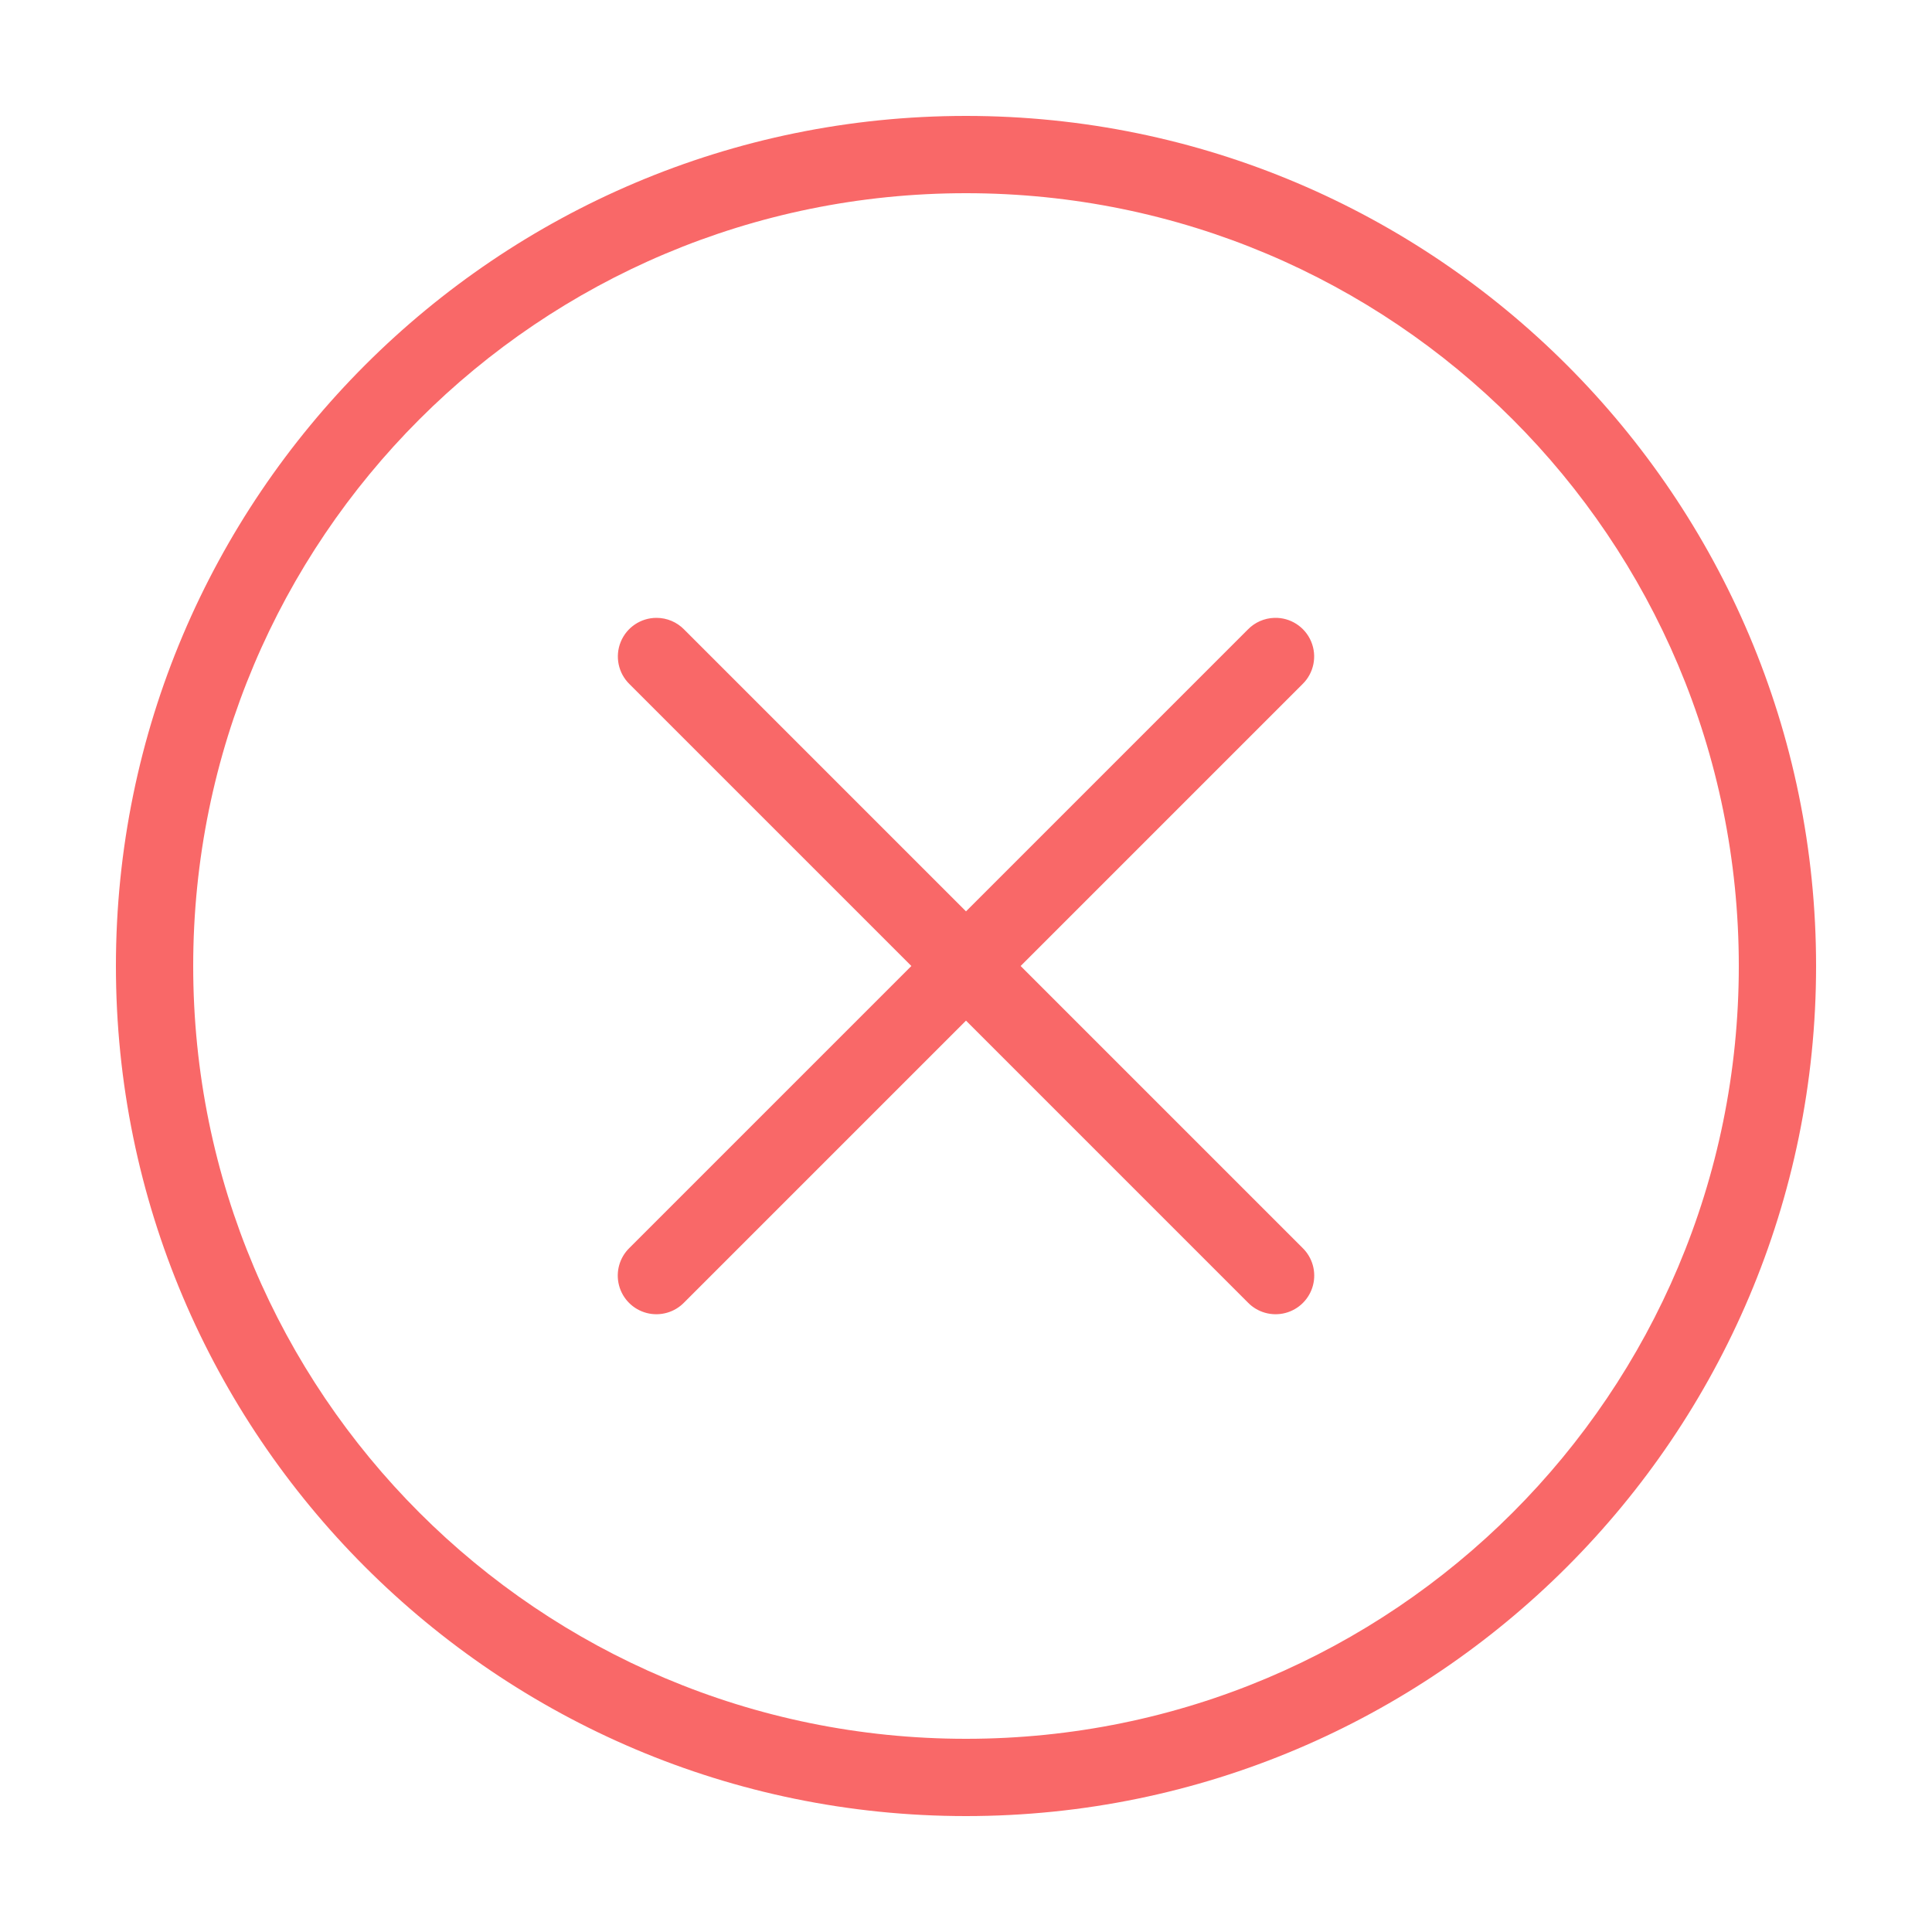
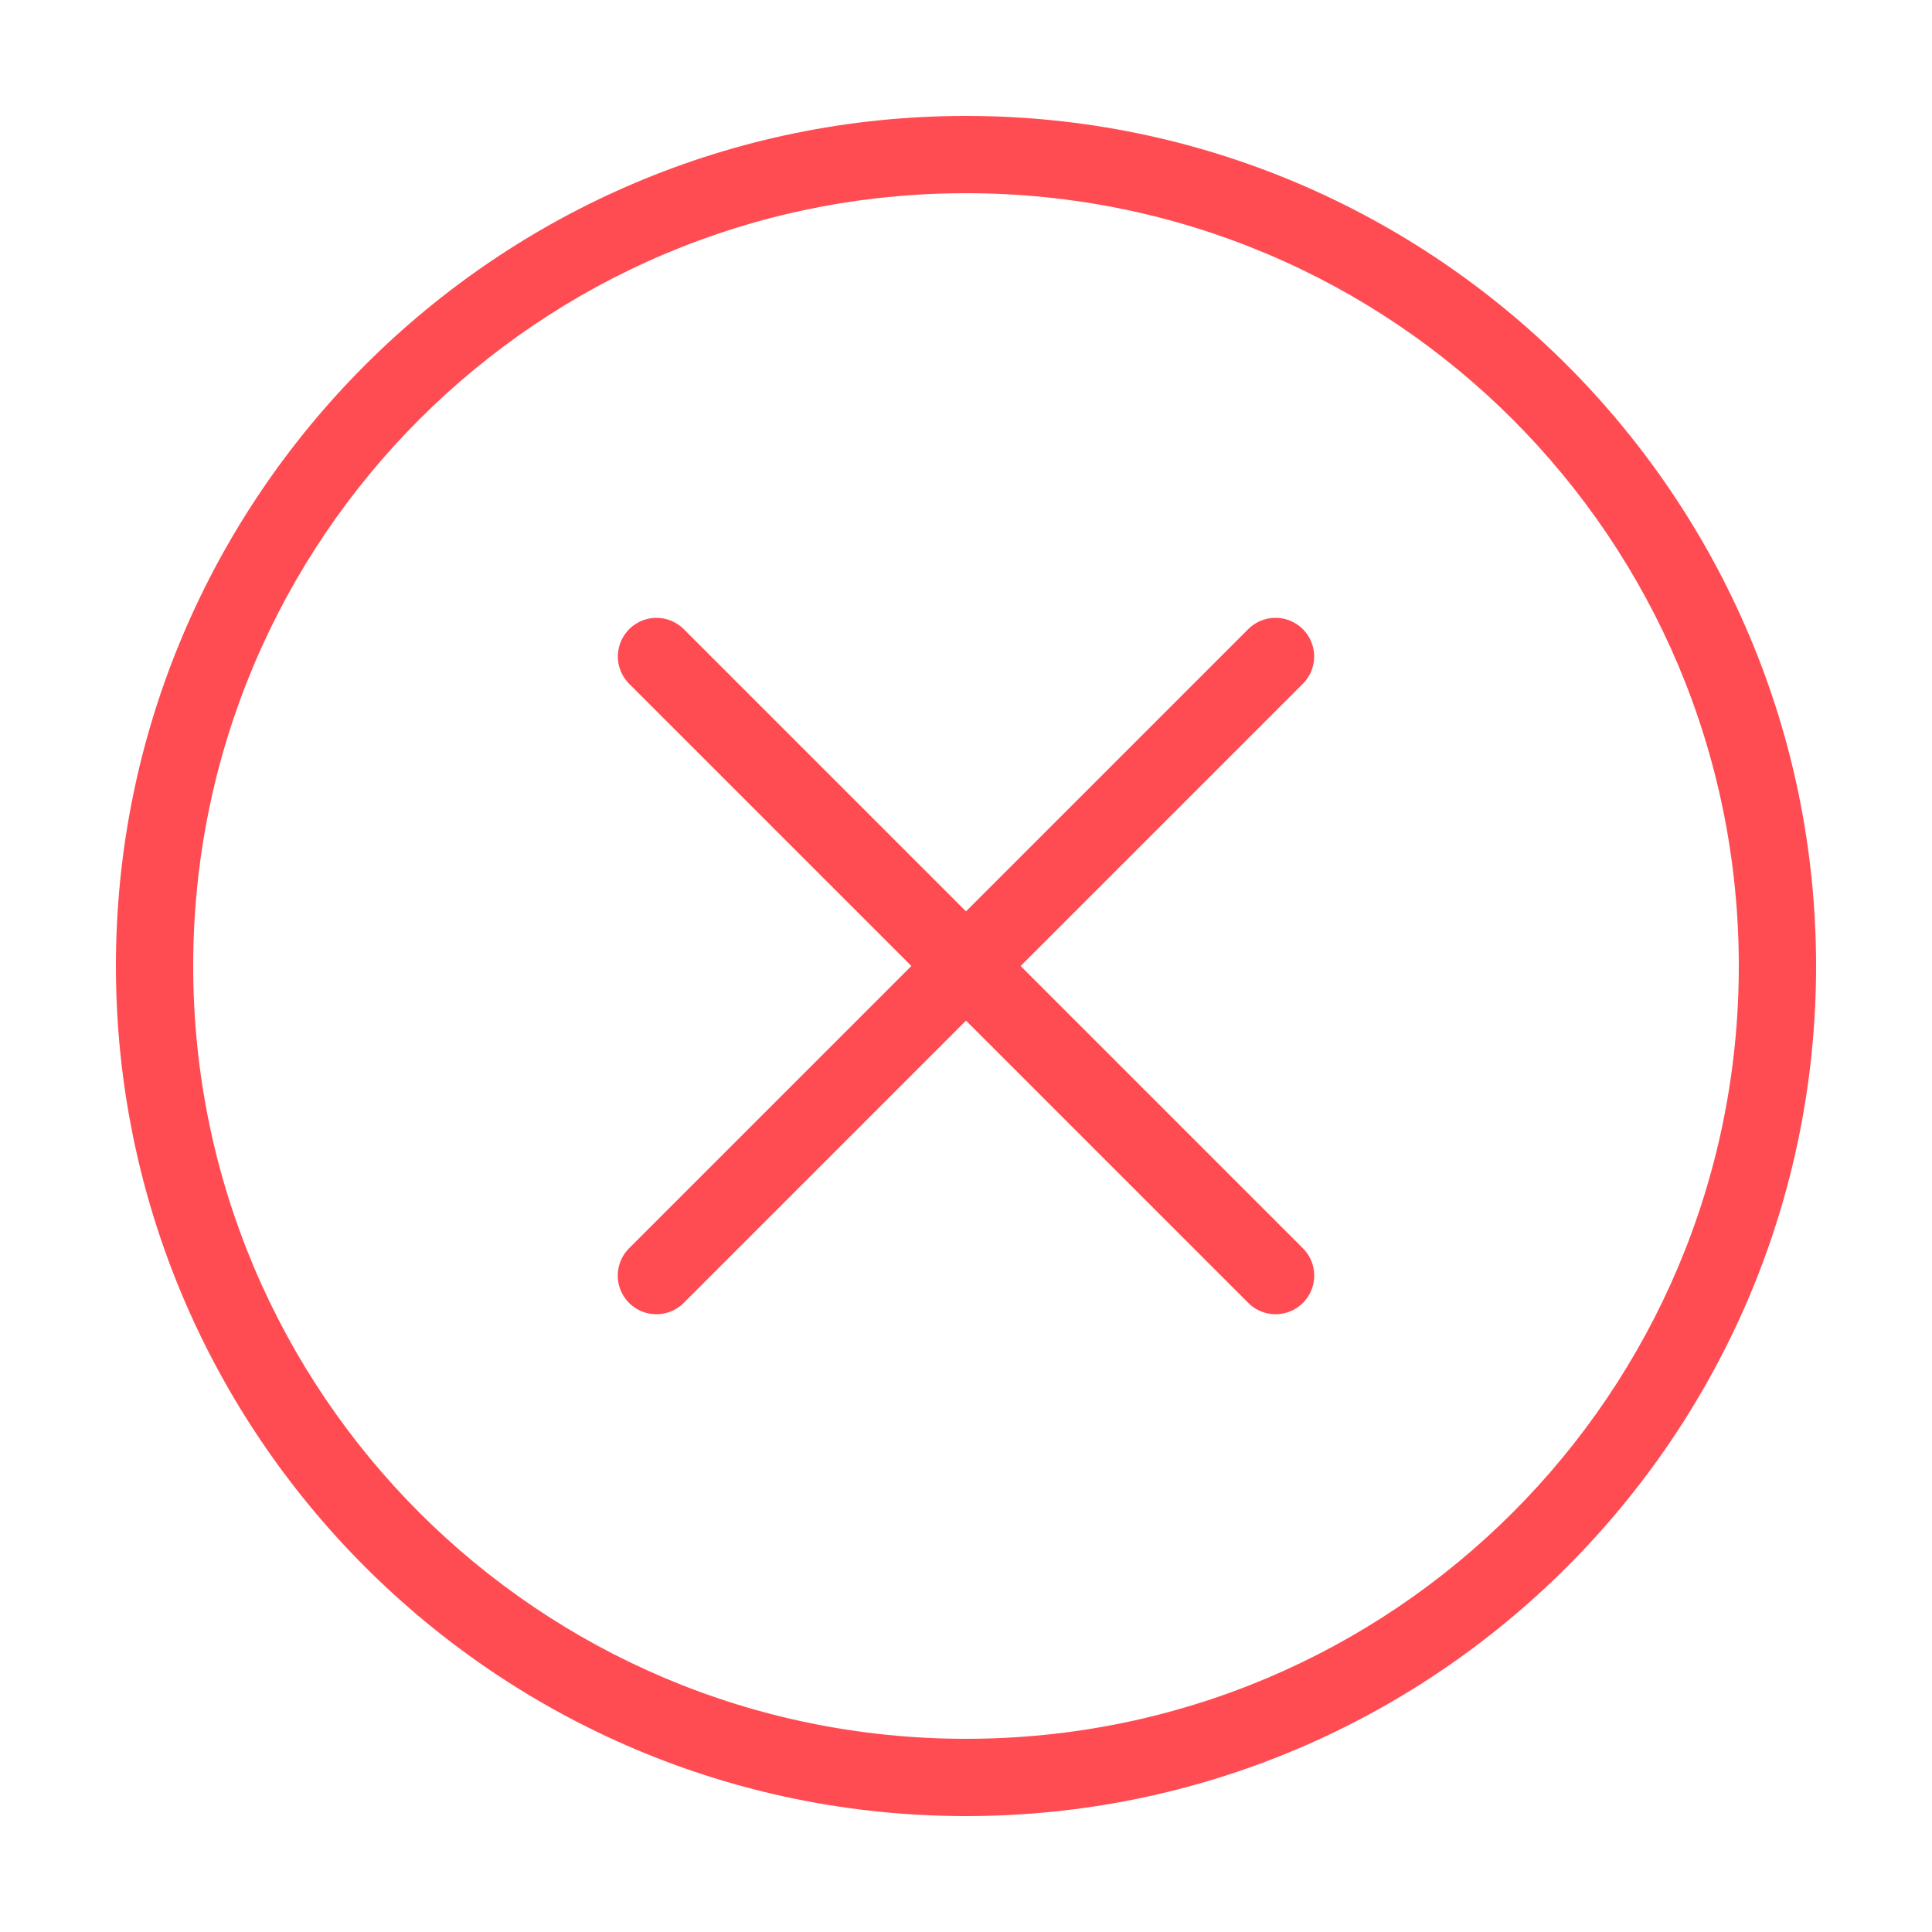
- <svg xmlns="http://www.w3.org/2000/svg" viewBox="0 0 50 50" fill="#f96868">
+ <svg xmlns="http://www.w3.org/2000/svg" viewBox="0 0 50 50" fill="#ff4c52">
  <path style="line-height:normal;text-indent:0;text-align:start;text-decoration-line:none;text-decoration-style:solid;text-decoration-color:#000;text-transform:none;block-progression:tb;isolation:auto;mix-blend-mode:normal" d="M 25 3 C 12.862 3 3 12.862 3 25 C 3 37.138 12.862 47 25 47 C 37.138 47 47 37.138 47 25 C 47 12.862 37.138 3 25 3 z M 25 5 C 36.058 5 45 13.942 45 25 C 45 36.058 36.058 45 25 45 C 13.942 45 5 36.058 5 25 C 5 13.942 13.942 5 25 5 z M 16.99 15.99 A 1 1 0 0 0 16.293 17.707 L 23.586 25 L 16.293 32.293 A 1 1 0 1 0 17.707 33.707 L 25 26.414 L 32.293 33.707 A 1 1 0 1 0 33.707 32.293 L 26.414 25 L 33.707 17.707 A 1 1 0 0 0 32.98 15.99 A 1 1 0 0 0 32.293 16.293 L 25 23.586 L 17.707 16.293 A 1 1 0 0 0 16.99 15.99 z" font-weight="400" font-family="sans-serif" white-space="normal" overflow="visible" />
</svg>
